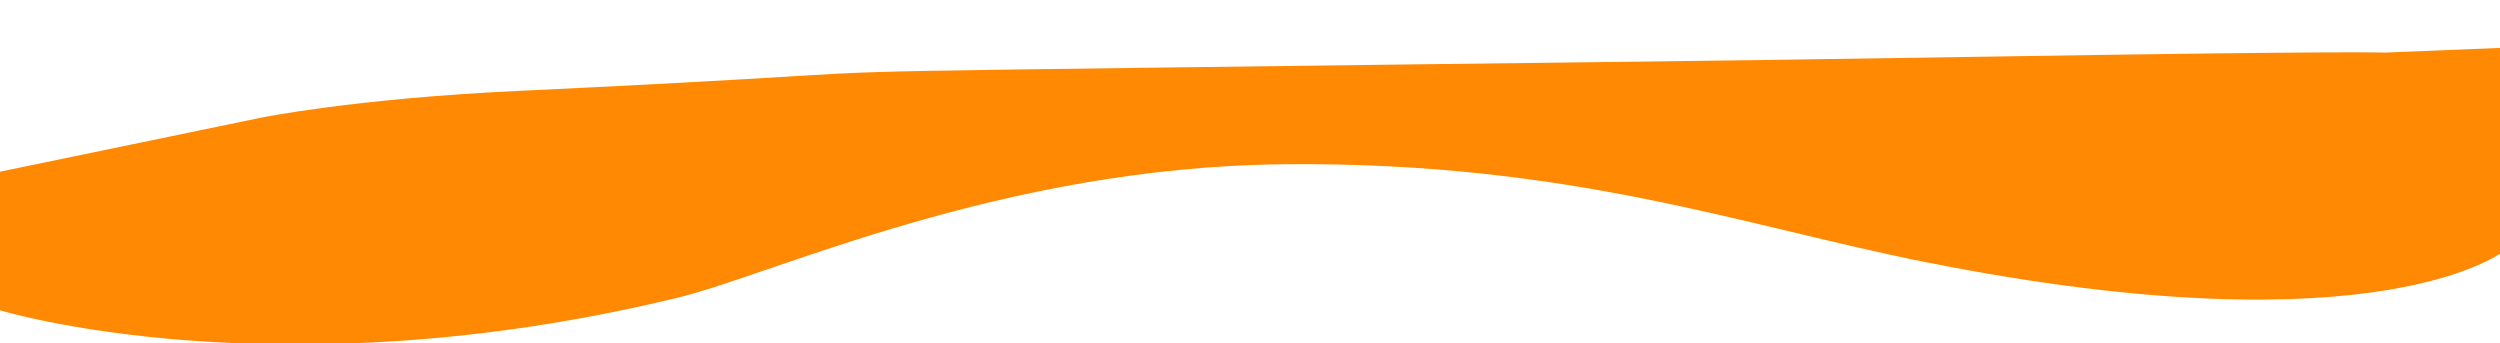
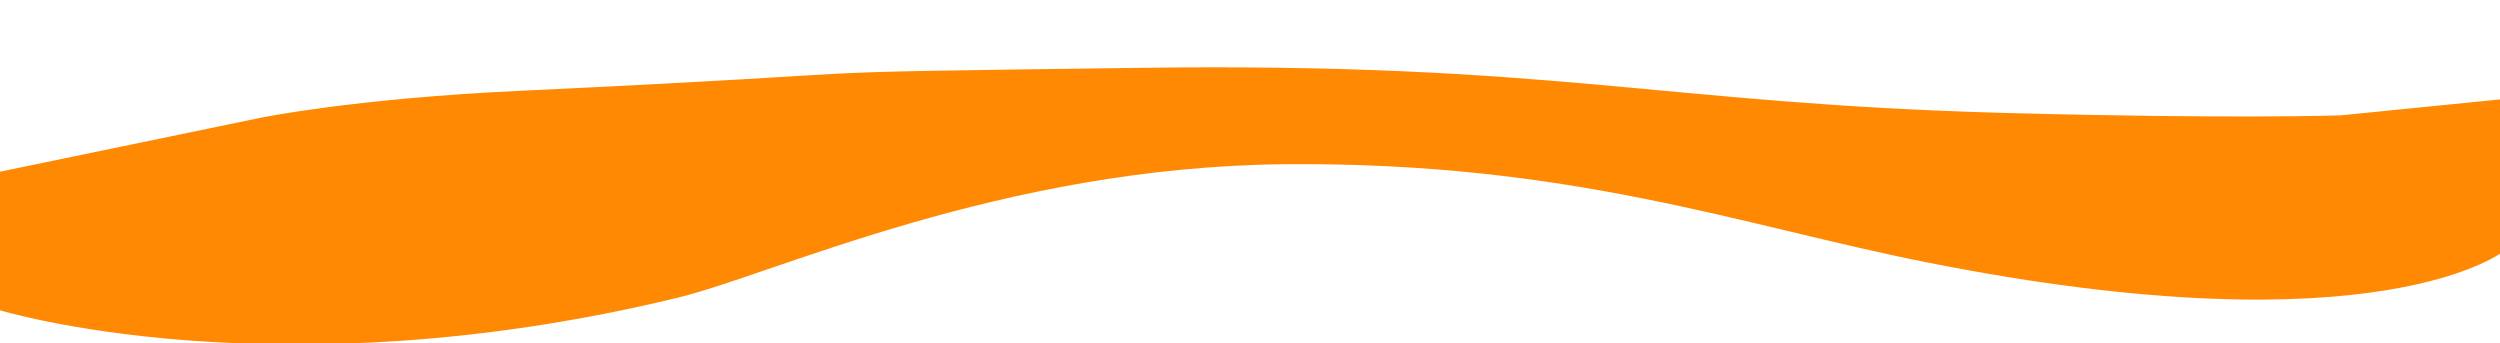
<svg xmlns="http://www.w3.org/2000/svg" width="1302.071" height="178.405" viewBox="0 0 1302.071 178.405" version="1.1" id="svg767">
  <defs id="defs754">
    <clipPath id="clip-path">
      <rect id="Retângulo_2920" data-name="Retângulo 2920" width="1289.827" height="289" x="0" y="0" style="fill:none" />
    </clipPath>
  </defs>
  <g id="Grupo_3667" data-name="Grupo 3667" transform="translate(6.863,-3609.097)">
-     <path id="That_s_enough_" data-name="That's enough!" d="M 36.697,338.303 98.214,325.986 c 0,0 19.153,-2.123 196.659,-33.169 176.512,-30.872 228.858,-39.37 442.147,-76.043 213.289,-36.673 94.491,-16.227 318.279,-62.582 84.145,-17.43 130.161,-34.76 130.161,-34.76 l 133.506,-50.423 -14.853,-69.849 c 0,0 -149.27,-21.119 -347.929,61.727 C 908.827,80.636 800.821,154.535 654.573,179 508.325,203.465 414.959,184.611 316.683,180.77 75.222,171.336 20.117,234.163 20.117,234.163 Z" transform="rotate(-171,796.9463,1936.497)" style="fill:#ff8902" />
+     <path id="That_s_enough_" data-name="That's enough!" d="m 33.794,311.62 81.909,-21.506 c 0,0 55.234,-10.734 173.275,-26.155 177.682,-23.212 234.753,-10.513 448.042,-47.186 213.289,-36.673 94.491,-16.227 318.279,-62.582 84.145,-17.43 130.161,-34.76 130.161,-34.76 l 133.506,-50.423 -14.853,-69.849 c 0,0 -149.27,-21.119 -347.929,61.727 C 908.827,80.636 800.821,154.535 654.573,179 508.325,203.465 414.959,184.611 316.683,180.77 75.222,171.336 20.117,234.163 20.117,234.163 Z" transform="rotate(-171,796.9463,1936.497)" style="fill:#ff8902" />
    <g transform="translate(-6.863,3609.097)" data-name="Camada 2" id="Camada_2" />
  </g>
  <path style="fill:none" d="M 0,0 H 1302.071 V 178.405 H 0.946 V 0 Z" id="path773" />
</svg>
